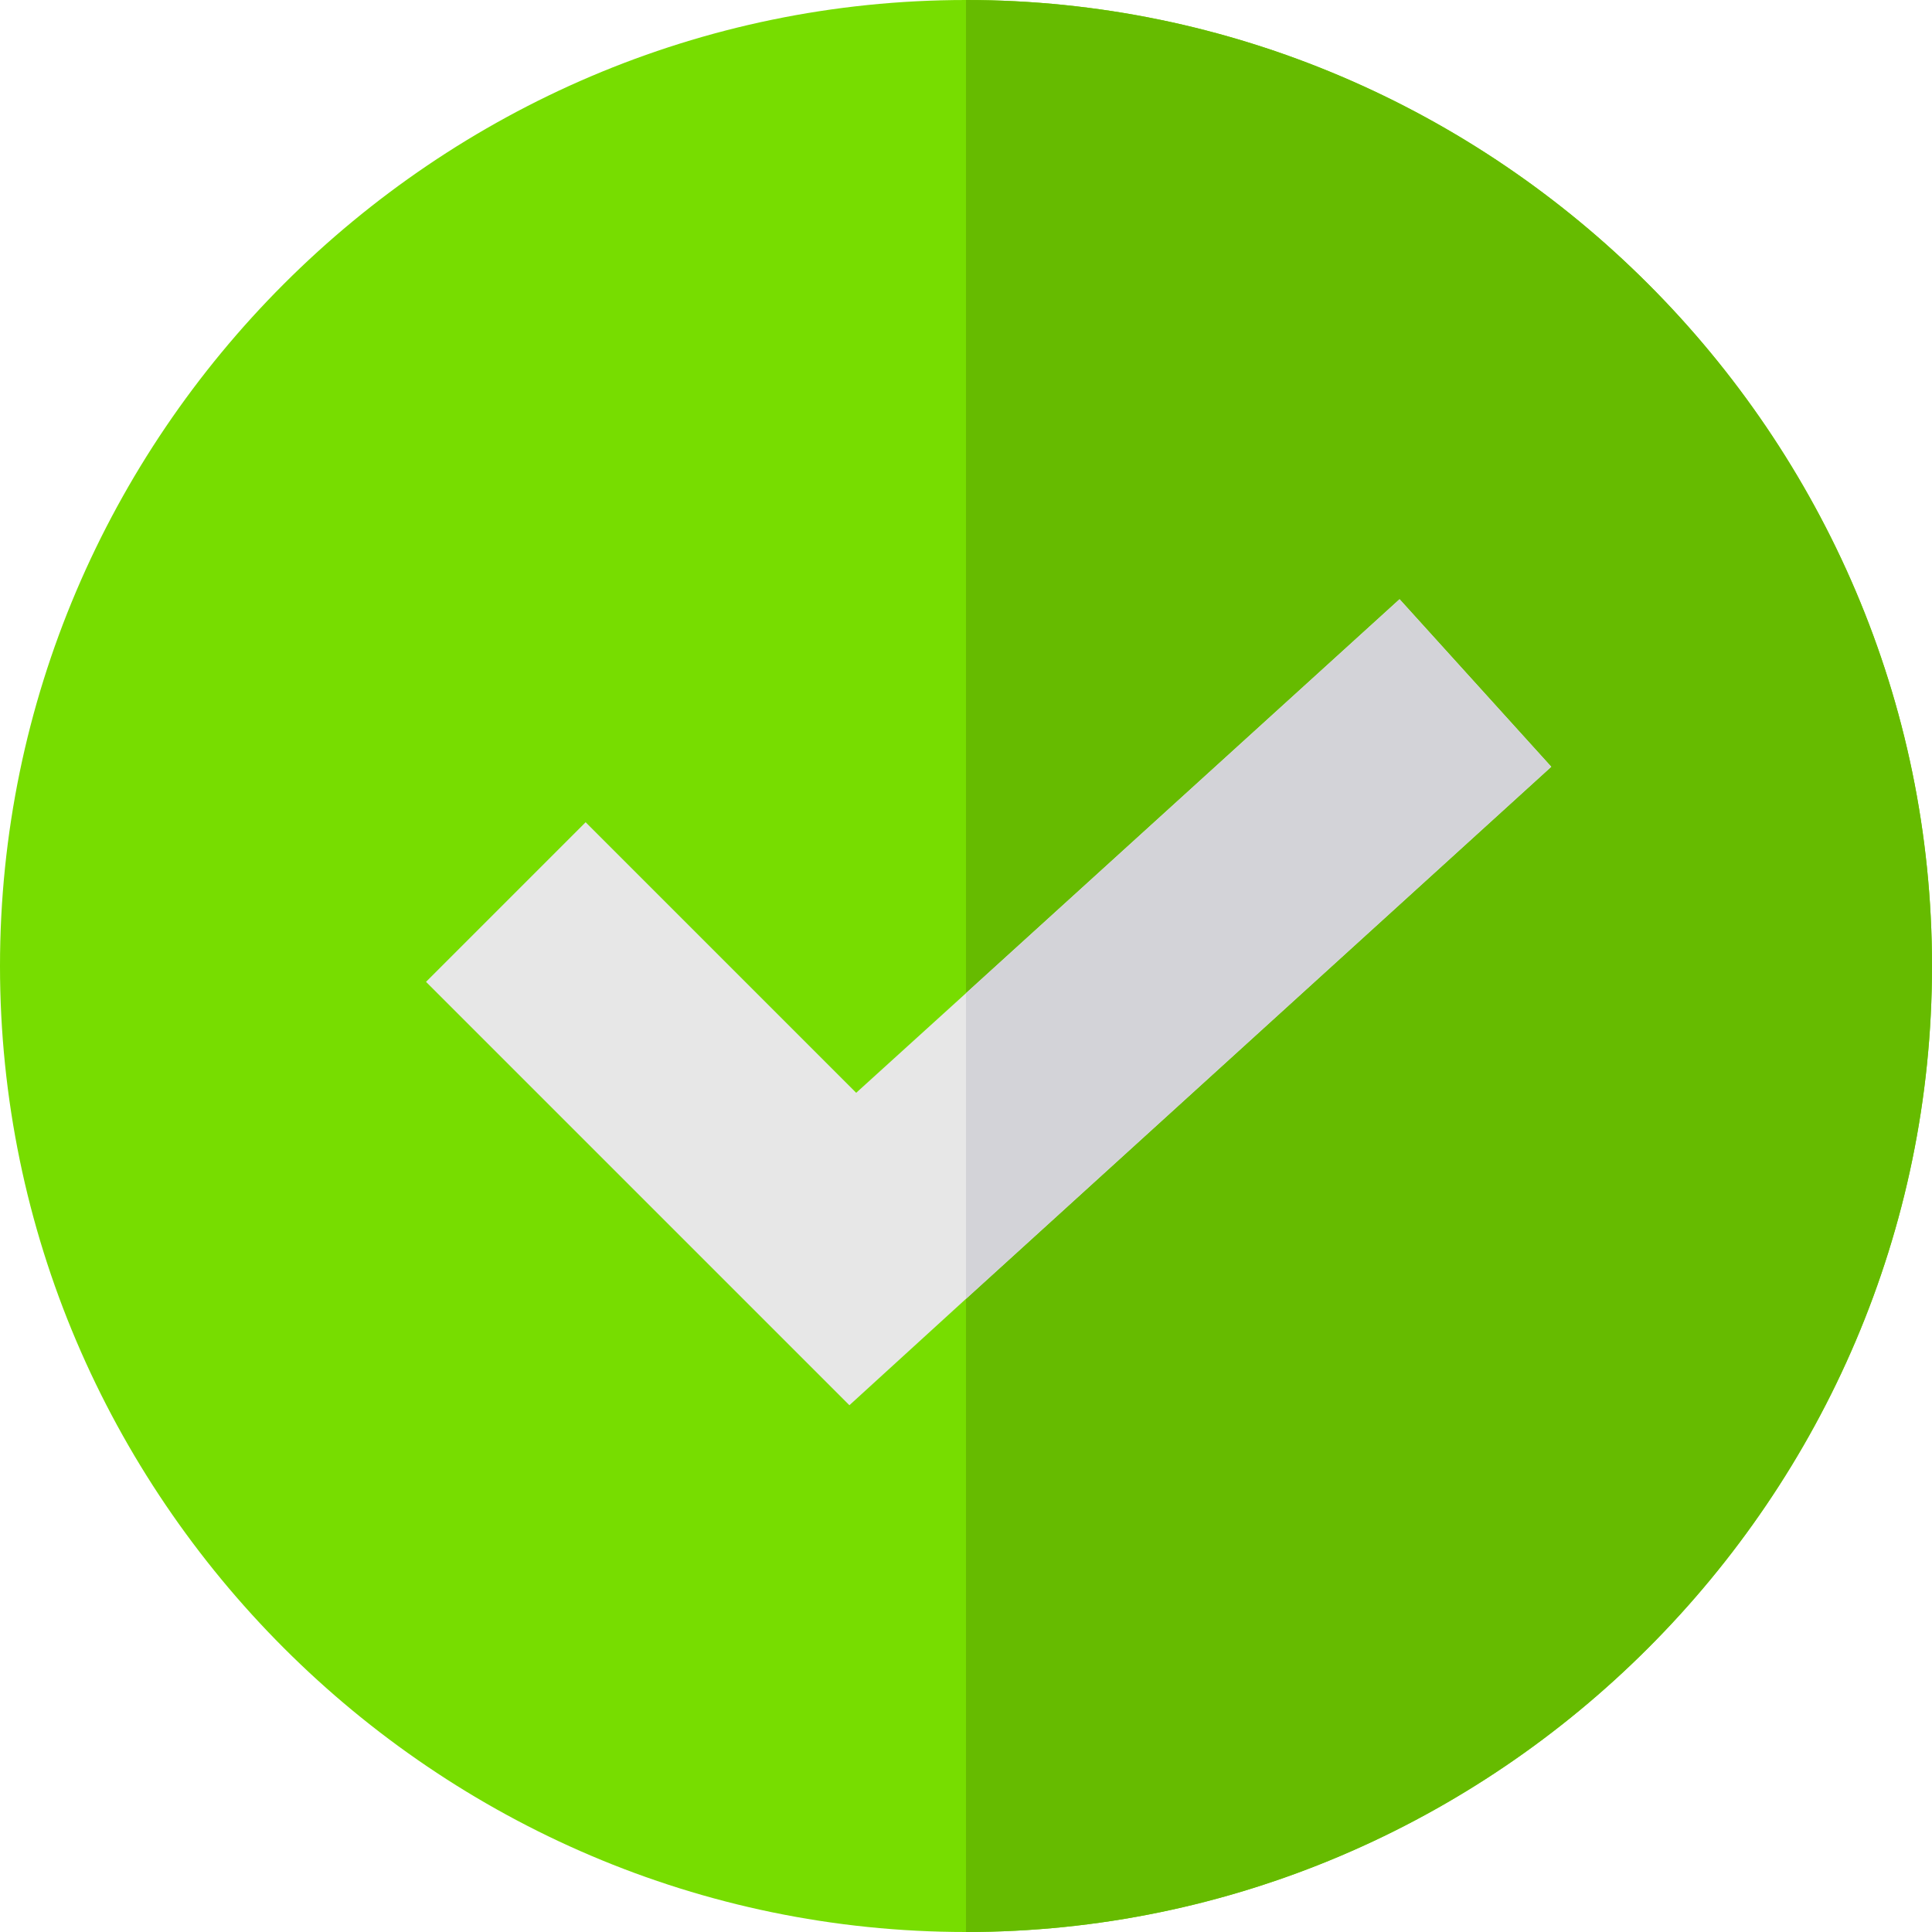
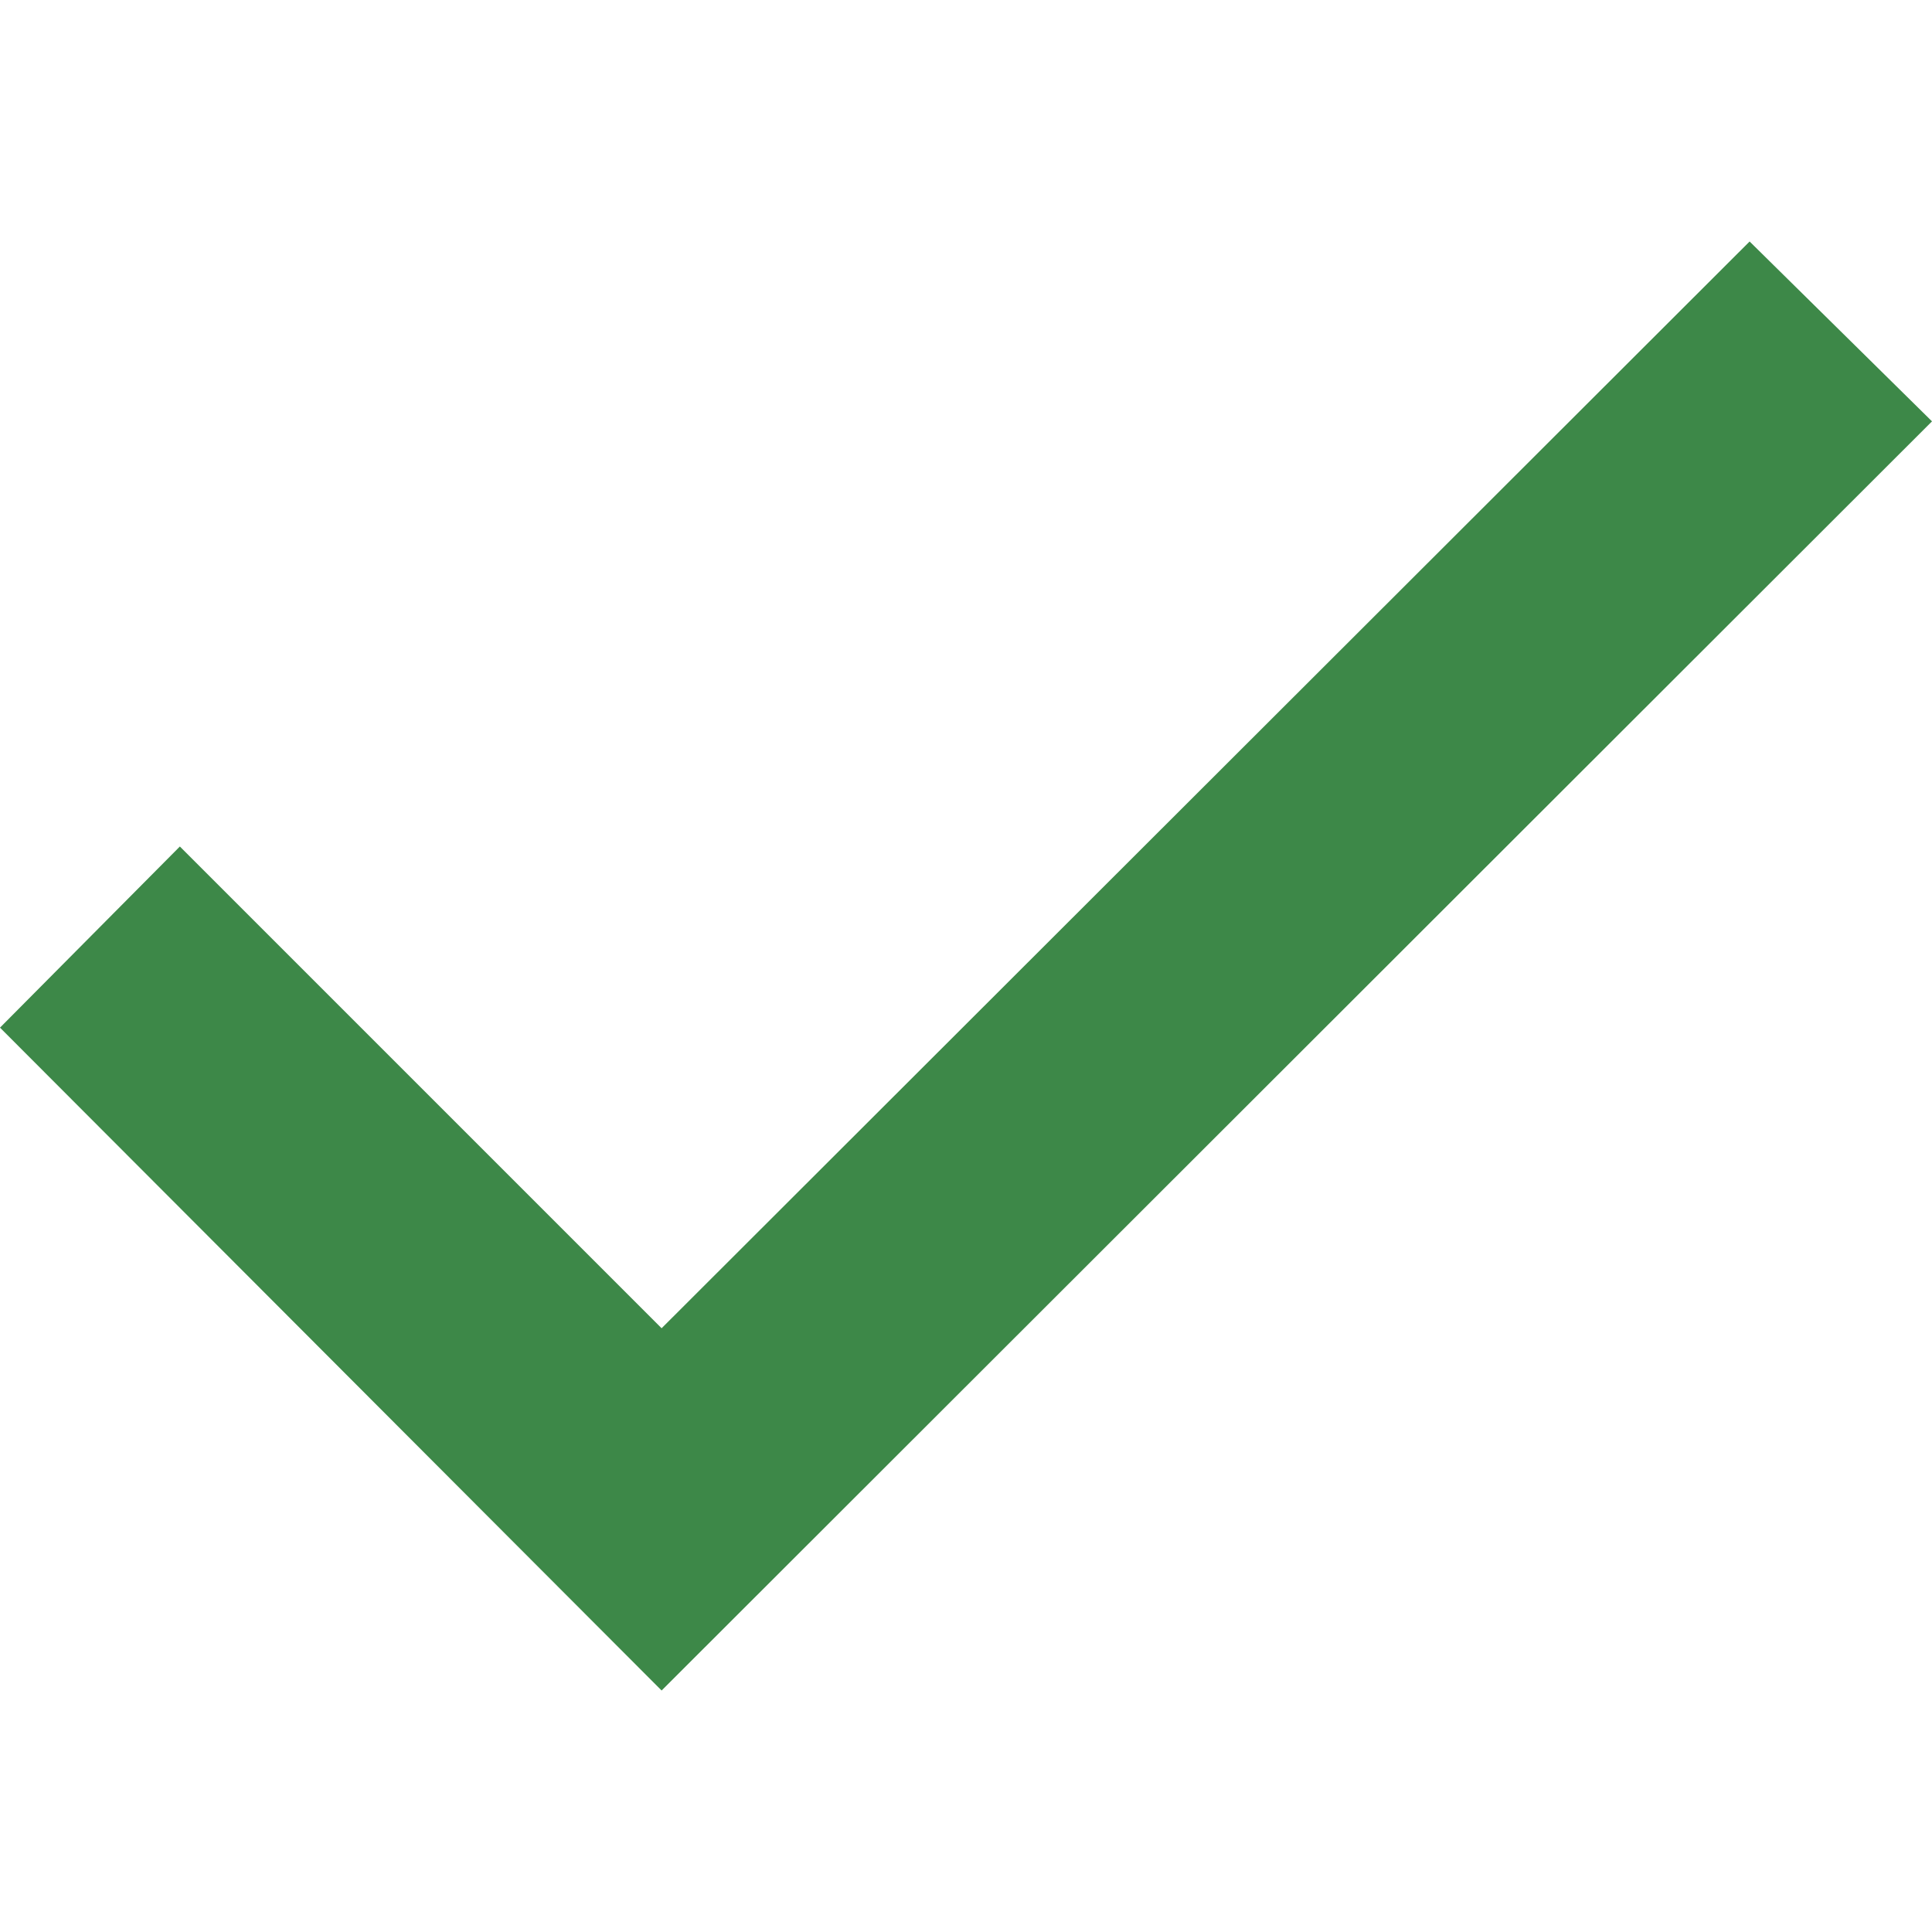
- <svg xmlns="http://www.w3.org/2000/svg" version="1.1" id="Capa_1" x="0px" y="0px" viewBox="0 0 512 512" style="enable-background:new 0 0 512 512;" xml:space="preserve">
-   <path style="fill:#77DD00;" d="M256,0C115.3,0,0,115.3,0,256s115.3,256,256,256s256-115.3,256-256S396.7,0,256,0z" />
-   <path style="fill:#66BB00;" d="M512,256c0,140.7-115.3,256-256,256V0C396.7,0,512,115.3,512,256z" />
-   <polygon style="fill:#E7E7E7;" points="411.099,203.2 256,344.2 225.099,372.4 112.899,260.2 155.2,217.899 226.901,289.6   256,263.2 370.901,158.8 " />
-   <polygon style="fill:#D3D3D8;" points="411.099,203.2 256,344.2 256,263.2 370.901,158.8 " />
-   <g>
- </g>
-   <g>
- </g>
-   <g>
- </g>
-   <g>
- </g>
-   <g>
- </g>
-   <g>
- </g>
-   <g>
- </g>
-   <g>
- </g>
-   <g>
- </g>
-   <g>
- </g>
-   <g>
- </g>
-   <g>
- </g>
-   <g>
- </g>
-   <g>
- </g>
-   <g>
- </g>
+ <svg xmlns="http://www.w3.org/2000/svg" id="Capa_1" enable-background="new 0 0 515.556 515.556" height="512" viewBox="0 0 515.556 515.556" width="512" fill="#3d8848">
+   <path d="m0 274.226 176.549 176.886 339.007-338.672-48.67-47.997-290.337 290-128.553-128.552z" />
</svg>
